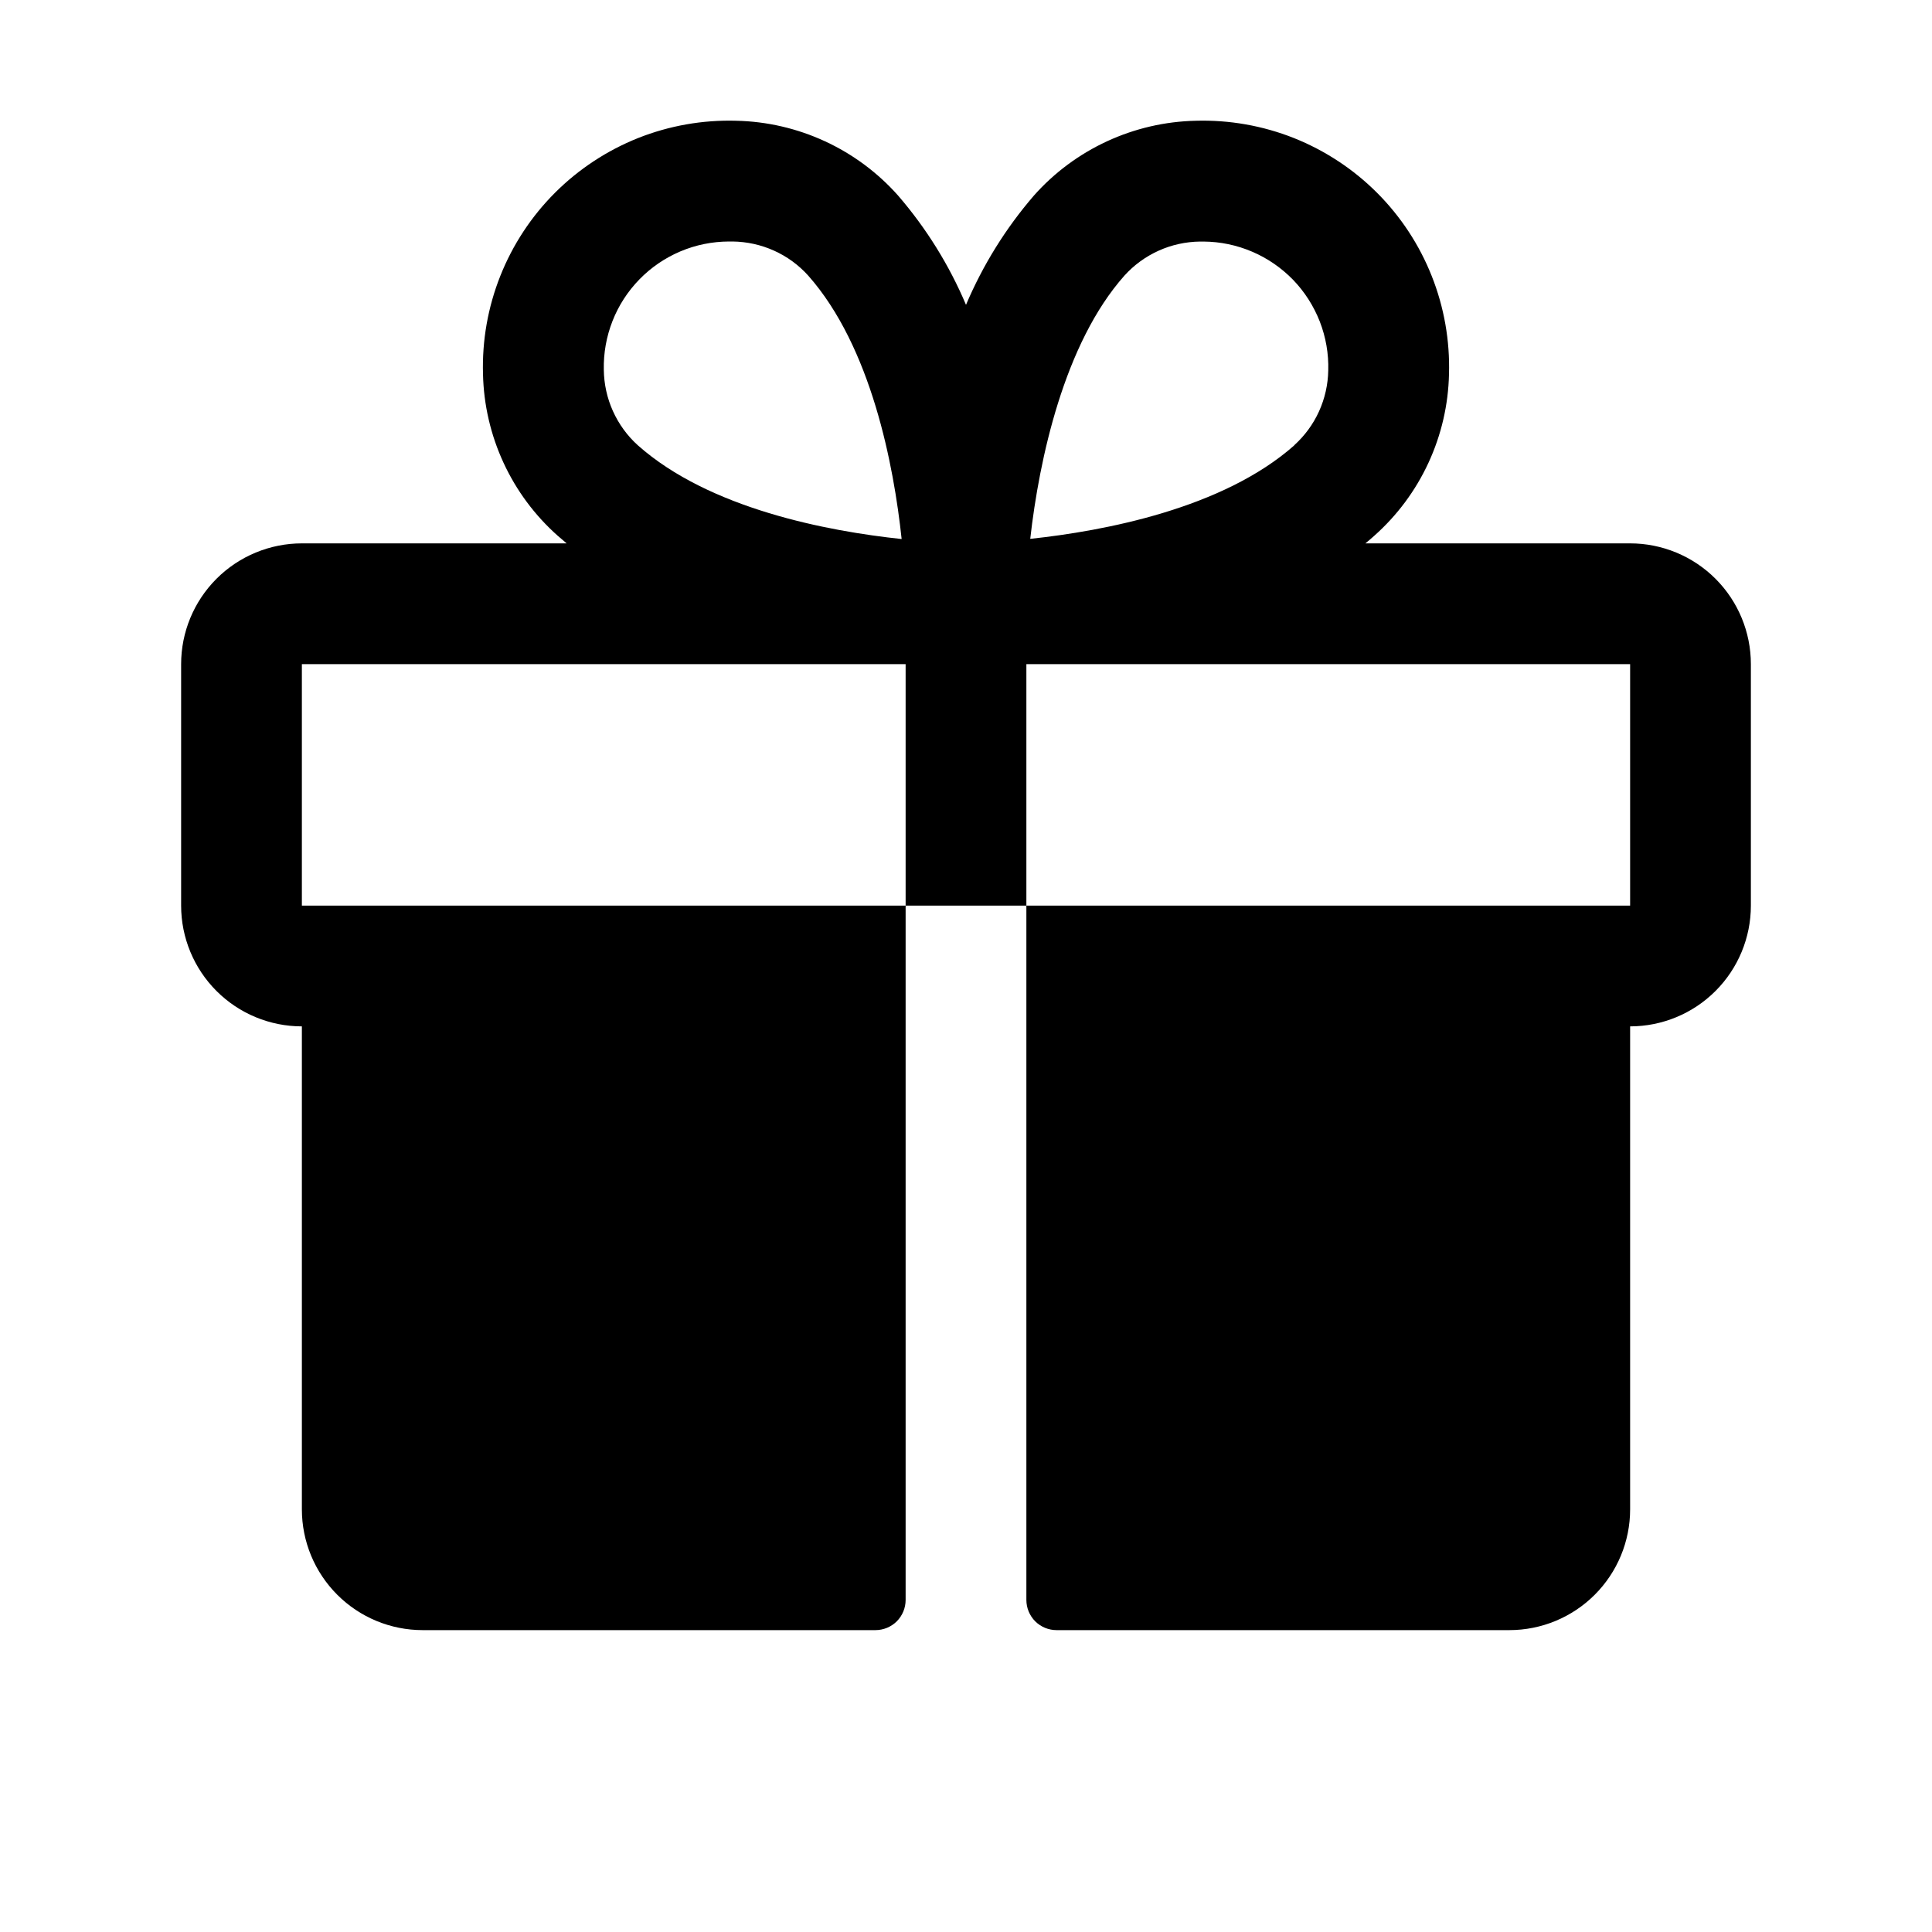
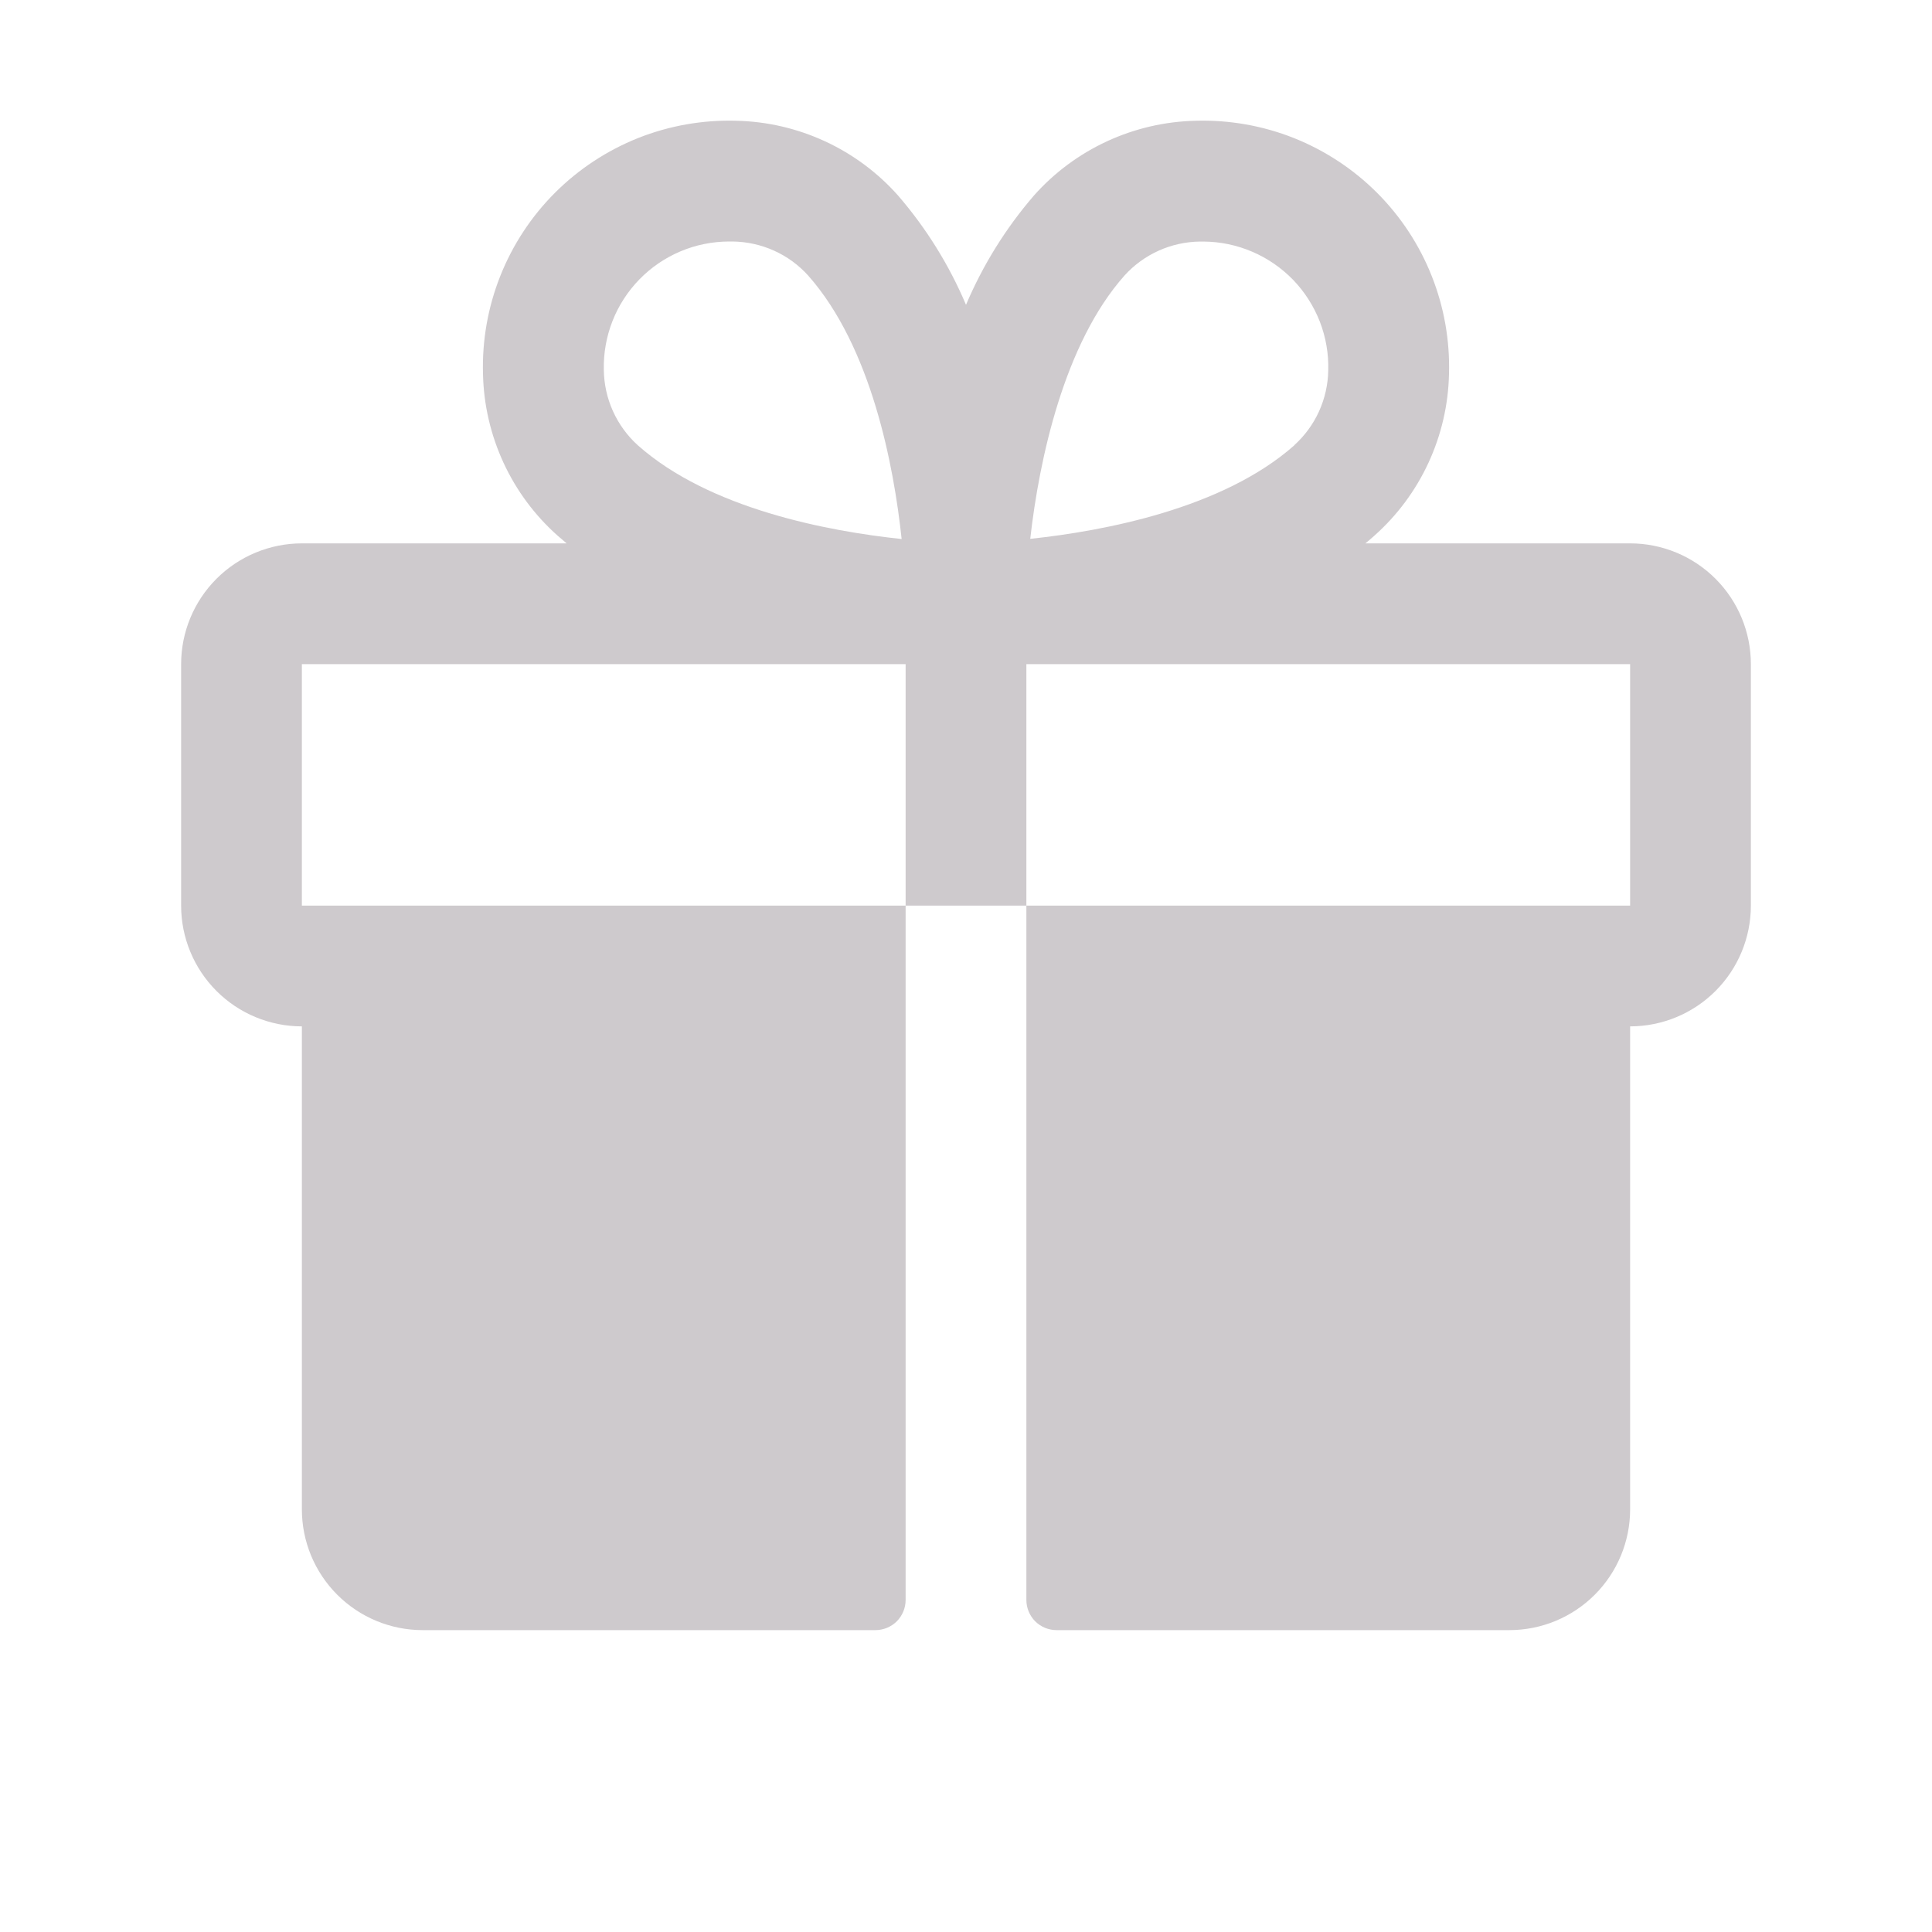
<svg xmlns="http://www.w3.org/2000/svg" width="32" height="32" viewBox="0 0 32 32" fill="none">
-   <path d="M27 9H22.615C22.664 8.959 22.714 8.919 22.761 8.875C23.141 8.538 23.447 8.126 23.66 7.665C23.873 7.204 23.989 6.704 24 6.196C24.016 5.641 23.919 5.088 23.714 4.572C23.509 4.055 23.201 3.586 22.808 3.193C22.415 2.8 21.946 2.492 21.43 2.286C20.913 2.081 20.36 1.984 19.805 2C19.297 2.011 18.797 2.127 18.336 2.34C17.875 2.553 17.462 2.859 17.125 3.239C16.658 3.78 16.279 4.391 16 5.049C15.722 4.391 15.342 3.78 14.875 3.239C14.538 2.859 14.125 2.553 13.664 2.34C13.203 2.127 12.703 2.011 12.195 2C11.64 1.984 11.087 2.081 10.57 2.286C10.054 2.492 9.585 2.8 9.192 3.193C8.799 3.586 8.491 4.055 8.286 4.572C8.081 5.088 7.984 5.641 8 6.196C8.011 6.704 8.127 7.204 8.34 7.665C8.553 8.126 8.859 8.538 9.239 8.875C9.286 8.916 9.336 8.956 9.385 9H5C4.47 9 3.961 9.211 3.586 9.586C3.211 9.961 3 10.47 3 11V15C3 15.53 3.211 16.039 3.586 16.414C3.961 16.789 4.47 17 5 17V25C5 25.53 5.211 26.039 5.586 26.414C5.961 26.789 6.47 27 7 27H14.5C14.633 27 14.76 26.947 14.854 26.854C14.947 26.76 15 26.633 15 26.5V15H5V11H15V15H17V11H27V15H17V26.5C17 26.633 17.053 26.76 17.146 26.854C17.24 26.947 17.367 27 17.5 27H25C25.53 27 26.039 26.789 26.414 26.414C26.789 26.039 27 25.53 27 25V17C27.53 17 28.039 16.789 28.414 16.414C28.789 16.039 29 15.53 29 15V11C29 10.47 28.789 9.961 28.414 9.586C28.039 9.211 27.53 9 27 9ZM10.564 7.375C10.389 7.217 10.249 7.024 10.152 6.809C10.055 6.594 10.004 6.361 10.001 6.125C9.995 5.849 10.044 5.574 10.145 5.317C10.246 5.059 10.398 4.825 10.591 4.627C10.784 4.429 11.014 4.272 11.269 4.164C11.524 4.056 11.797 4.001 12.074 4H12.135C12.371 4.003 12.604 4.054 12.819 4.151C13.034 4.247 13.227 4.388 13.385 4.563C14.434 5.748 14.804 7.713 14.934 8.928C13.714 8.799 11.75 8.429 10.564 7.375ZM21.439 7.375C20.253 8.425 18.284 8.795 17.064 8.925C17.212 7.611 17.625 5.688 18.625 4.564C18.783 4.389 18.976 4.249 19.191 4.152C19.406 4.055 19.639 4.004 19.875 4.001H19.936C20.213 4.003 20.486 4.06 20.74 4.169C20.994 4.277 21.224 4.436 21.417 4.634C21.609 4.833 21.759 5.068 21.86 5.326C21.96 5.584 22.008 5.859 22 6.135C21.996 6.369 21.944 6.6 21.847 6.814C21.75 7.027 21.61 7.218 21.436 7.375H21.439Z" fill="black" />
+   <path d="M27 9H22.615C22.664 8.959 22.714 8.919 22.761 8.875C23.141 8.538 23.447 8.126 23.66 7.665C23.873 7.204 23.989 6.704 24 6.196C24.016 5.641 23.919 5.088 23.714 4.572C23.509 4.055 23.201 3.586 22.808 3.193C22.415 2.8 21.946 2.492 21.43 2.286C20.913 2.081 20.36 1.984 19.805 2C19.297 2.011 18.797 2.127 18.336 2.34C17.875 2.553 17.462 2.859 17.125 3.239C16.658 3.78 16.279 4.391 16 5.049C15.722 4.391 15.342 3.78 14.875 3.239C14.538 2.859 14.125 2.553 13.664 2.34C13.203 2.127 12.703 2.011 12.195 2C11.64 1.984 11.087 2.081 10.57 2.286C10.054 2.492 9.585 2.8 9.192 3.193C8.799 3.586 8.491 4.055 8.286 4.572C8.081 5.088 7.984 5.641 8 6.196C8.011 6.704 8.127 7.204 8.34 7.665C8.553 8.126 8.859 8.538 9.239 8.875C9.286 8.916 9.336 8.956 9.385 9H5C4.47 9 3.961 9.211 3.586 9.586C3.211 9.961 3 10.47 3 11V15C3 15.53 3.211 16.039 3.586 16.414C3.961 16.789 4.47 17 5 17V25C5 25.53 5.211 26.039 5.586 26.414C5.961 26.789 6.47 27 7 27H14.5C14.633 27 14.76 26.947 14.854 26.854C14.947 26.76 15 26.633 15 26.5V15H5V11H15V15H17V11H27V15H17V26.5C17 26.633 17.053 26.76 17.146 26.854C17.24 26.947 17.367 27 17.5 27H25C25.53 27 26.039 26.789 26.414 26.414C26.789 26.039 27 25.53 27 25V17C27.53 17 28.039 16.789 28.414 16.414C28.789 16.039 29 15.53 29 15V11C29 10.47 28.789 9.961 28.414 9.586C28.039 9.211 27.53 9 27 9ZM10.564 7.375C10.389 7.217 10.249 7.024 10.152 6.809C10.055 6.594 10.004 6.361 10.001 6.125C9.995 5.849 10.044 5.574 10.145 5.317C10.246 5.059 10.398 4.825 10.591 4.627C10.784 4.429 11.014 4.272 11.269 4.164C11.524 4.056 11.797 4.001 12.074 4H12.135C12.371 4.003 12.604 4.054 12.819 4.151C13.034 4.247 13.227 4.388 13.385 4.563C14.434 5.748 14.804 7.713 14.934 8.928C13.714 8.799 11.75 8.429 10.564 7.375ZM21.439 7.375C20.253 8.425 18.284 8.795 17.064 8.925C17.212 7.611 17.625 5.688 18.625 4.564C18.783 4.389 18.976 4.249 19.191 4.152C19.406 4.055 19.639 4.004 19.875 4.001H19.936C20.213 4.003 20.486 4.06 20.74 4.169C20.994 4.277 21.224 4.436 21.417 4.634C21.609 4.833 21.759 5.068 21.86 5.326C21.96 5.584 22.008 5.859 22 6.135C21.996 6.369 21.944 6.6 21.847 6.814C21.75 7.027 21.61 7.218 21.436 7.375H21.439Z" fill="#CECACD" />
</svg>
